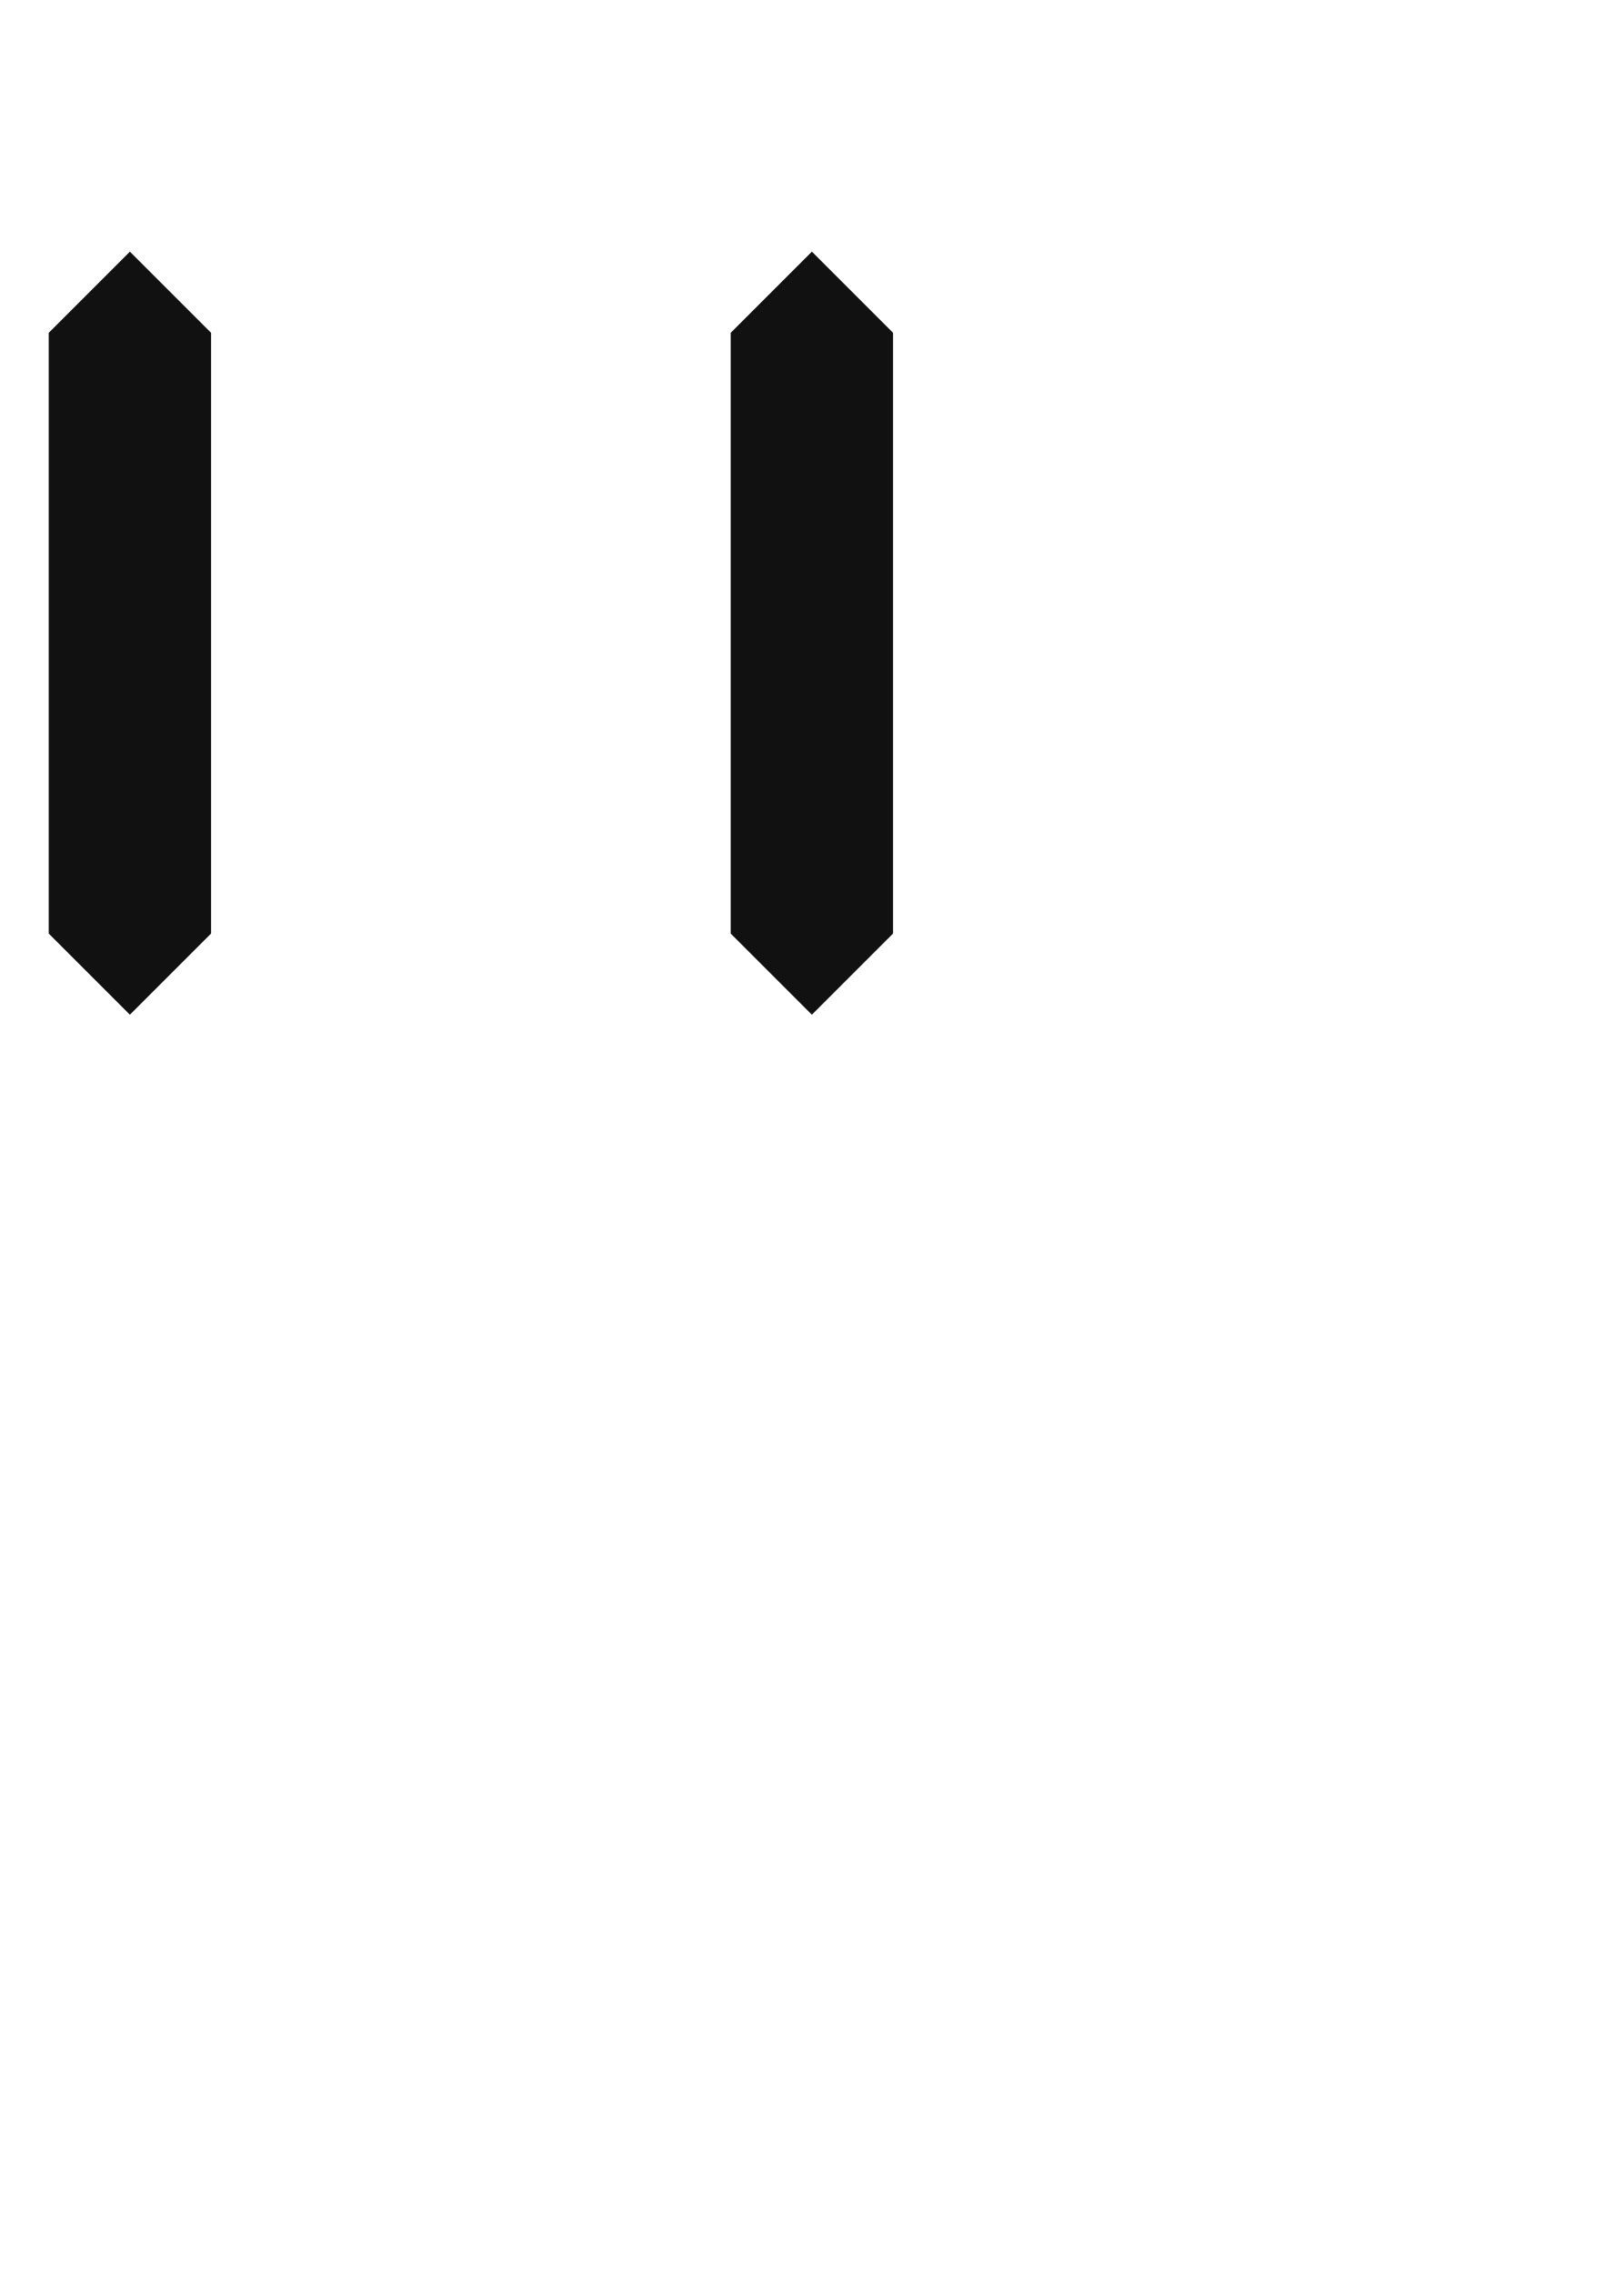
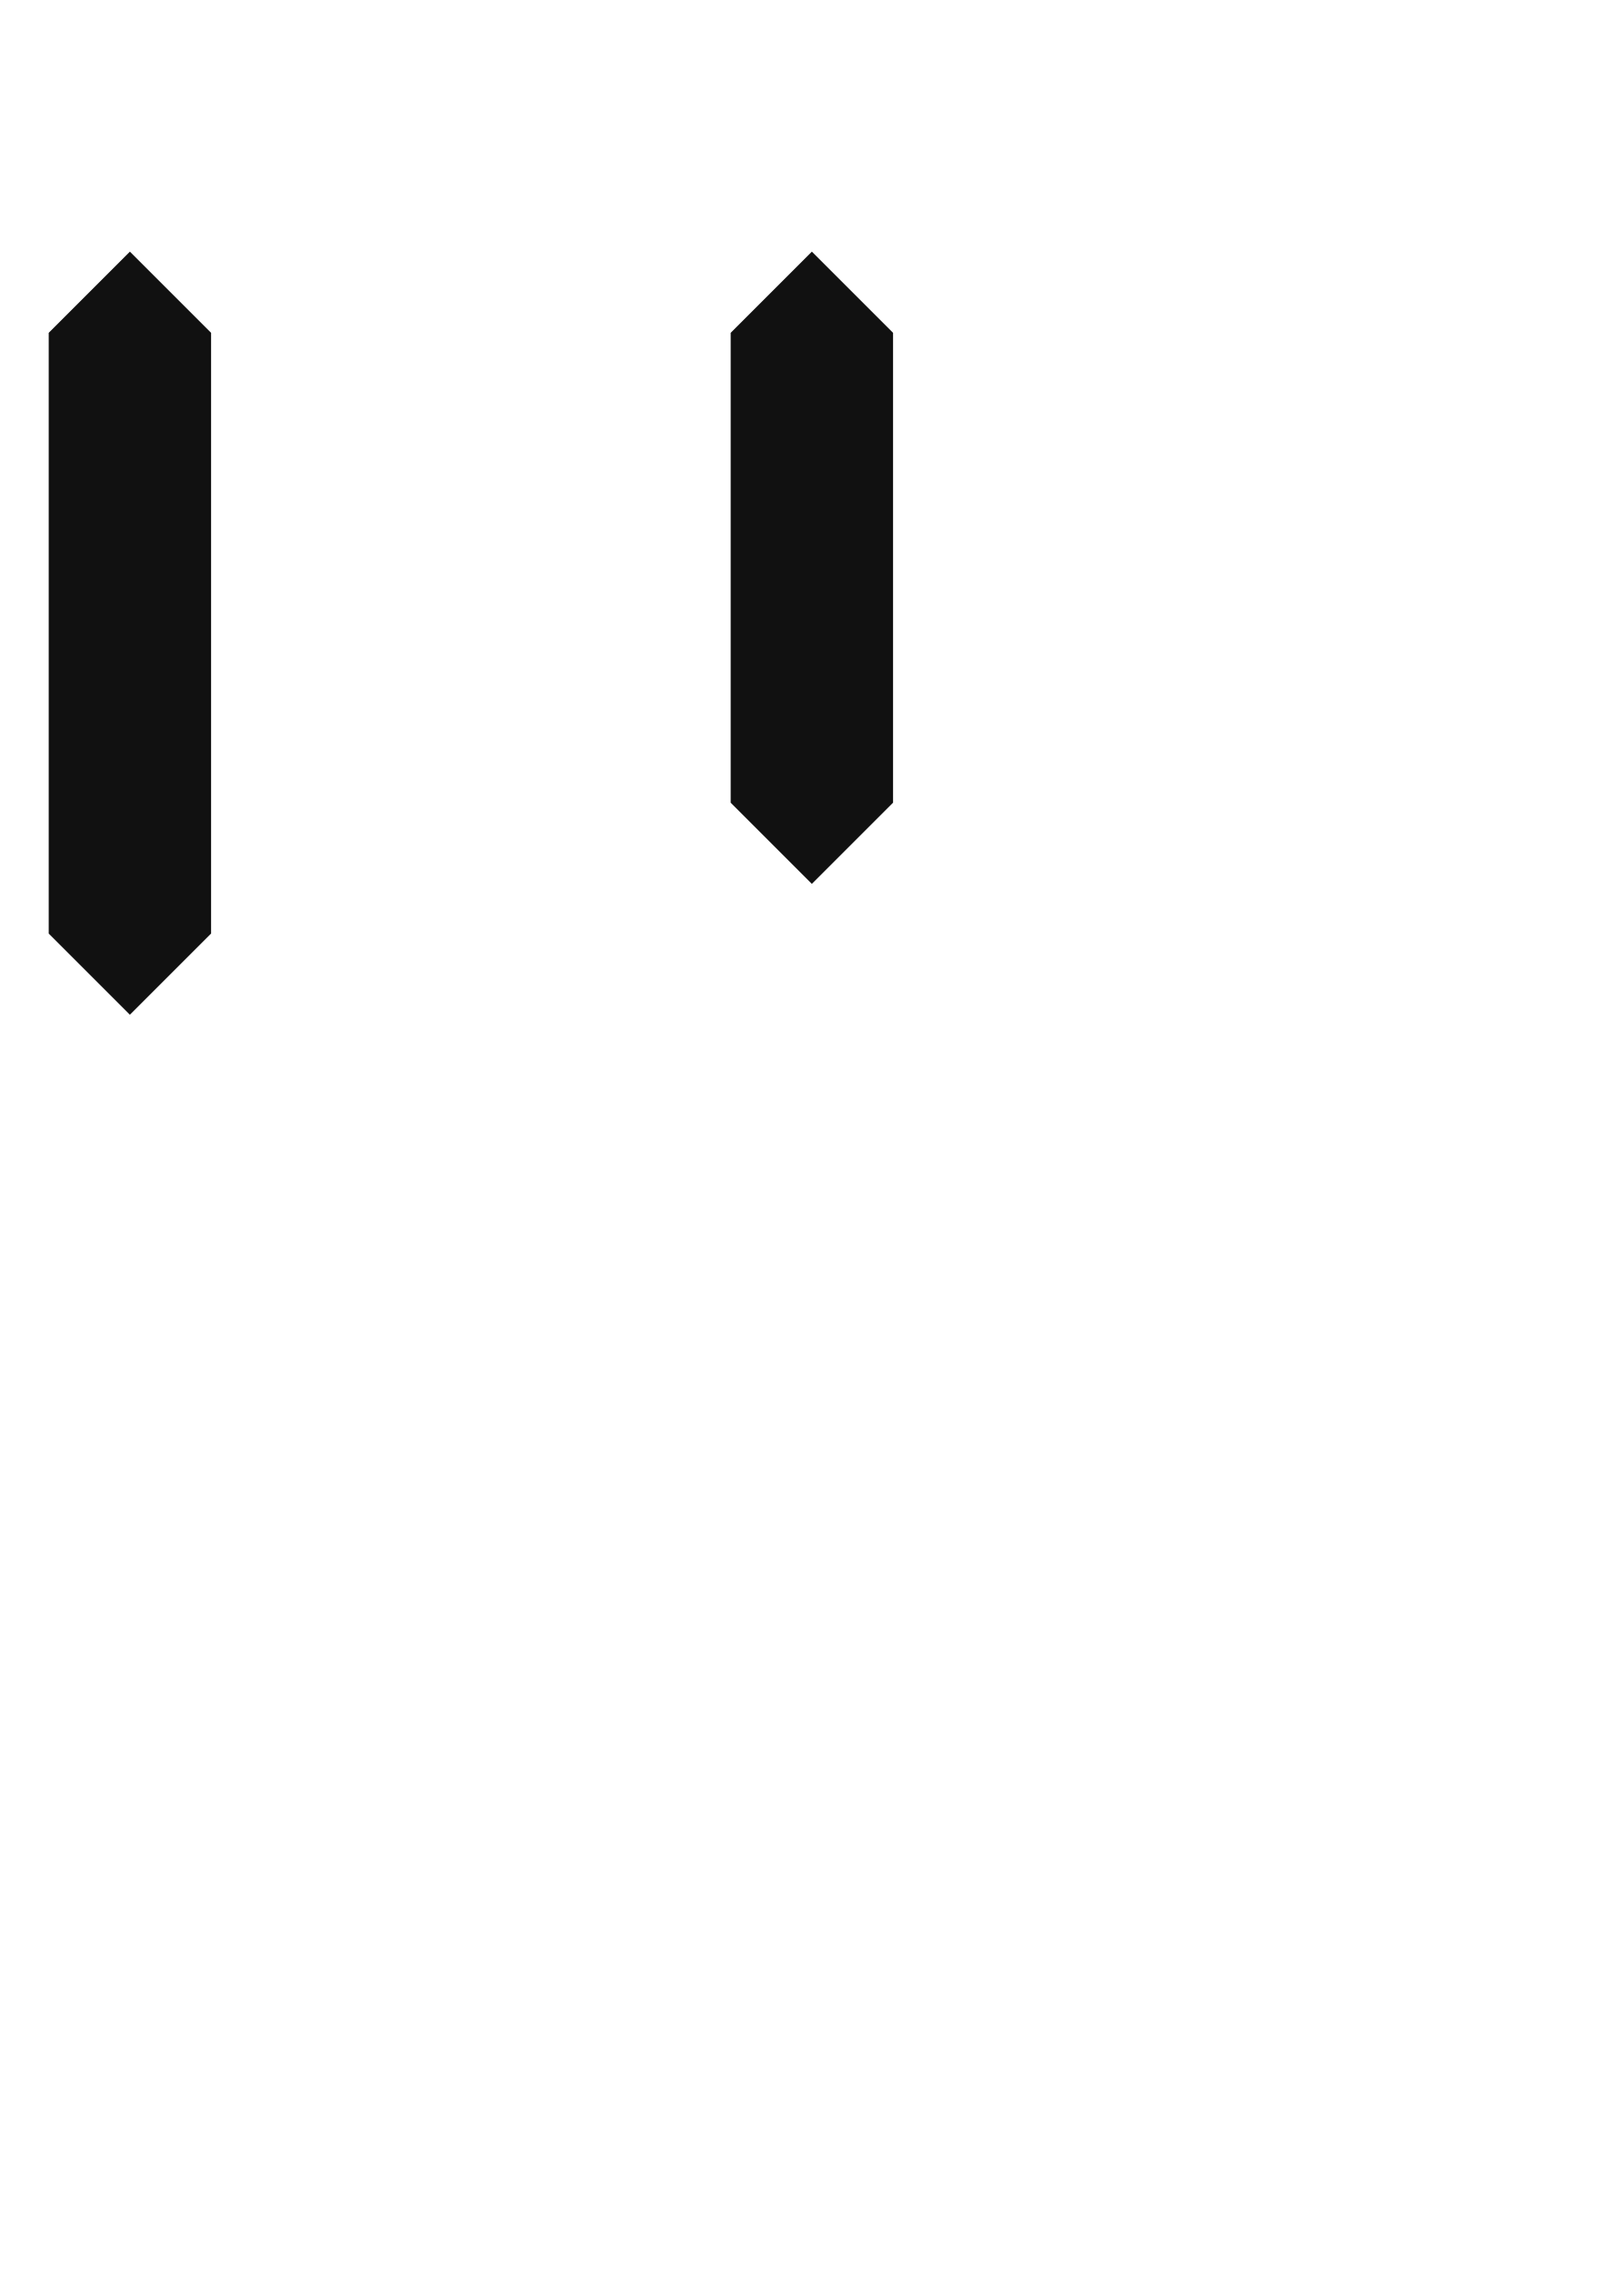
<svg xmlns="http://www.w3.org/2000/svg" viewBox="0 0 100 140" width="100" height="140">
  <polygon data-seg="2" points="8.00,15.50 3.00,20.50 3.00,57.50 8.00,62.50 13.00,57.50 13.00,20.50" fill="#111111" />
-   <polygon data-seg="4" points="50.00,15.50 45.00,20.50 45.00,57.50 50.00,62.50 55.00,57.50 55.00,20.50" fill="#111111" />
+   <polygon data-seg="4" points="50.00,15.50 45.00,20.50 45.00,49.44 50.00,54.44 55.00,49.44 55.00,20.50" fill="#111111" />
</svg>
